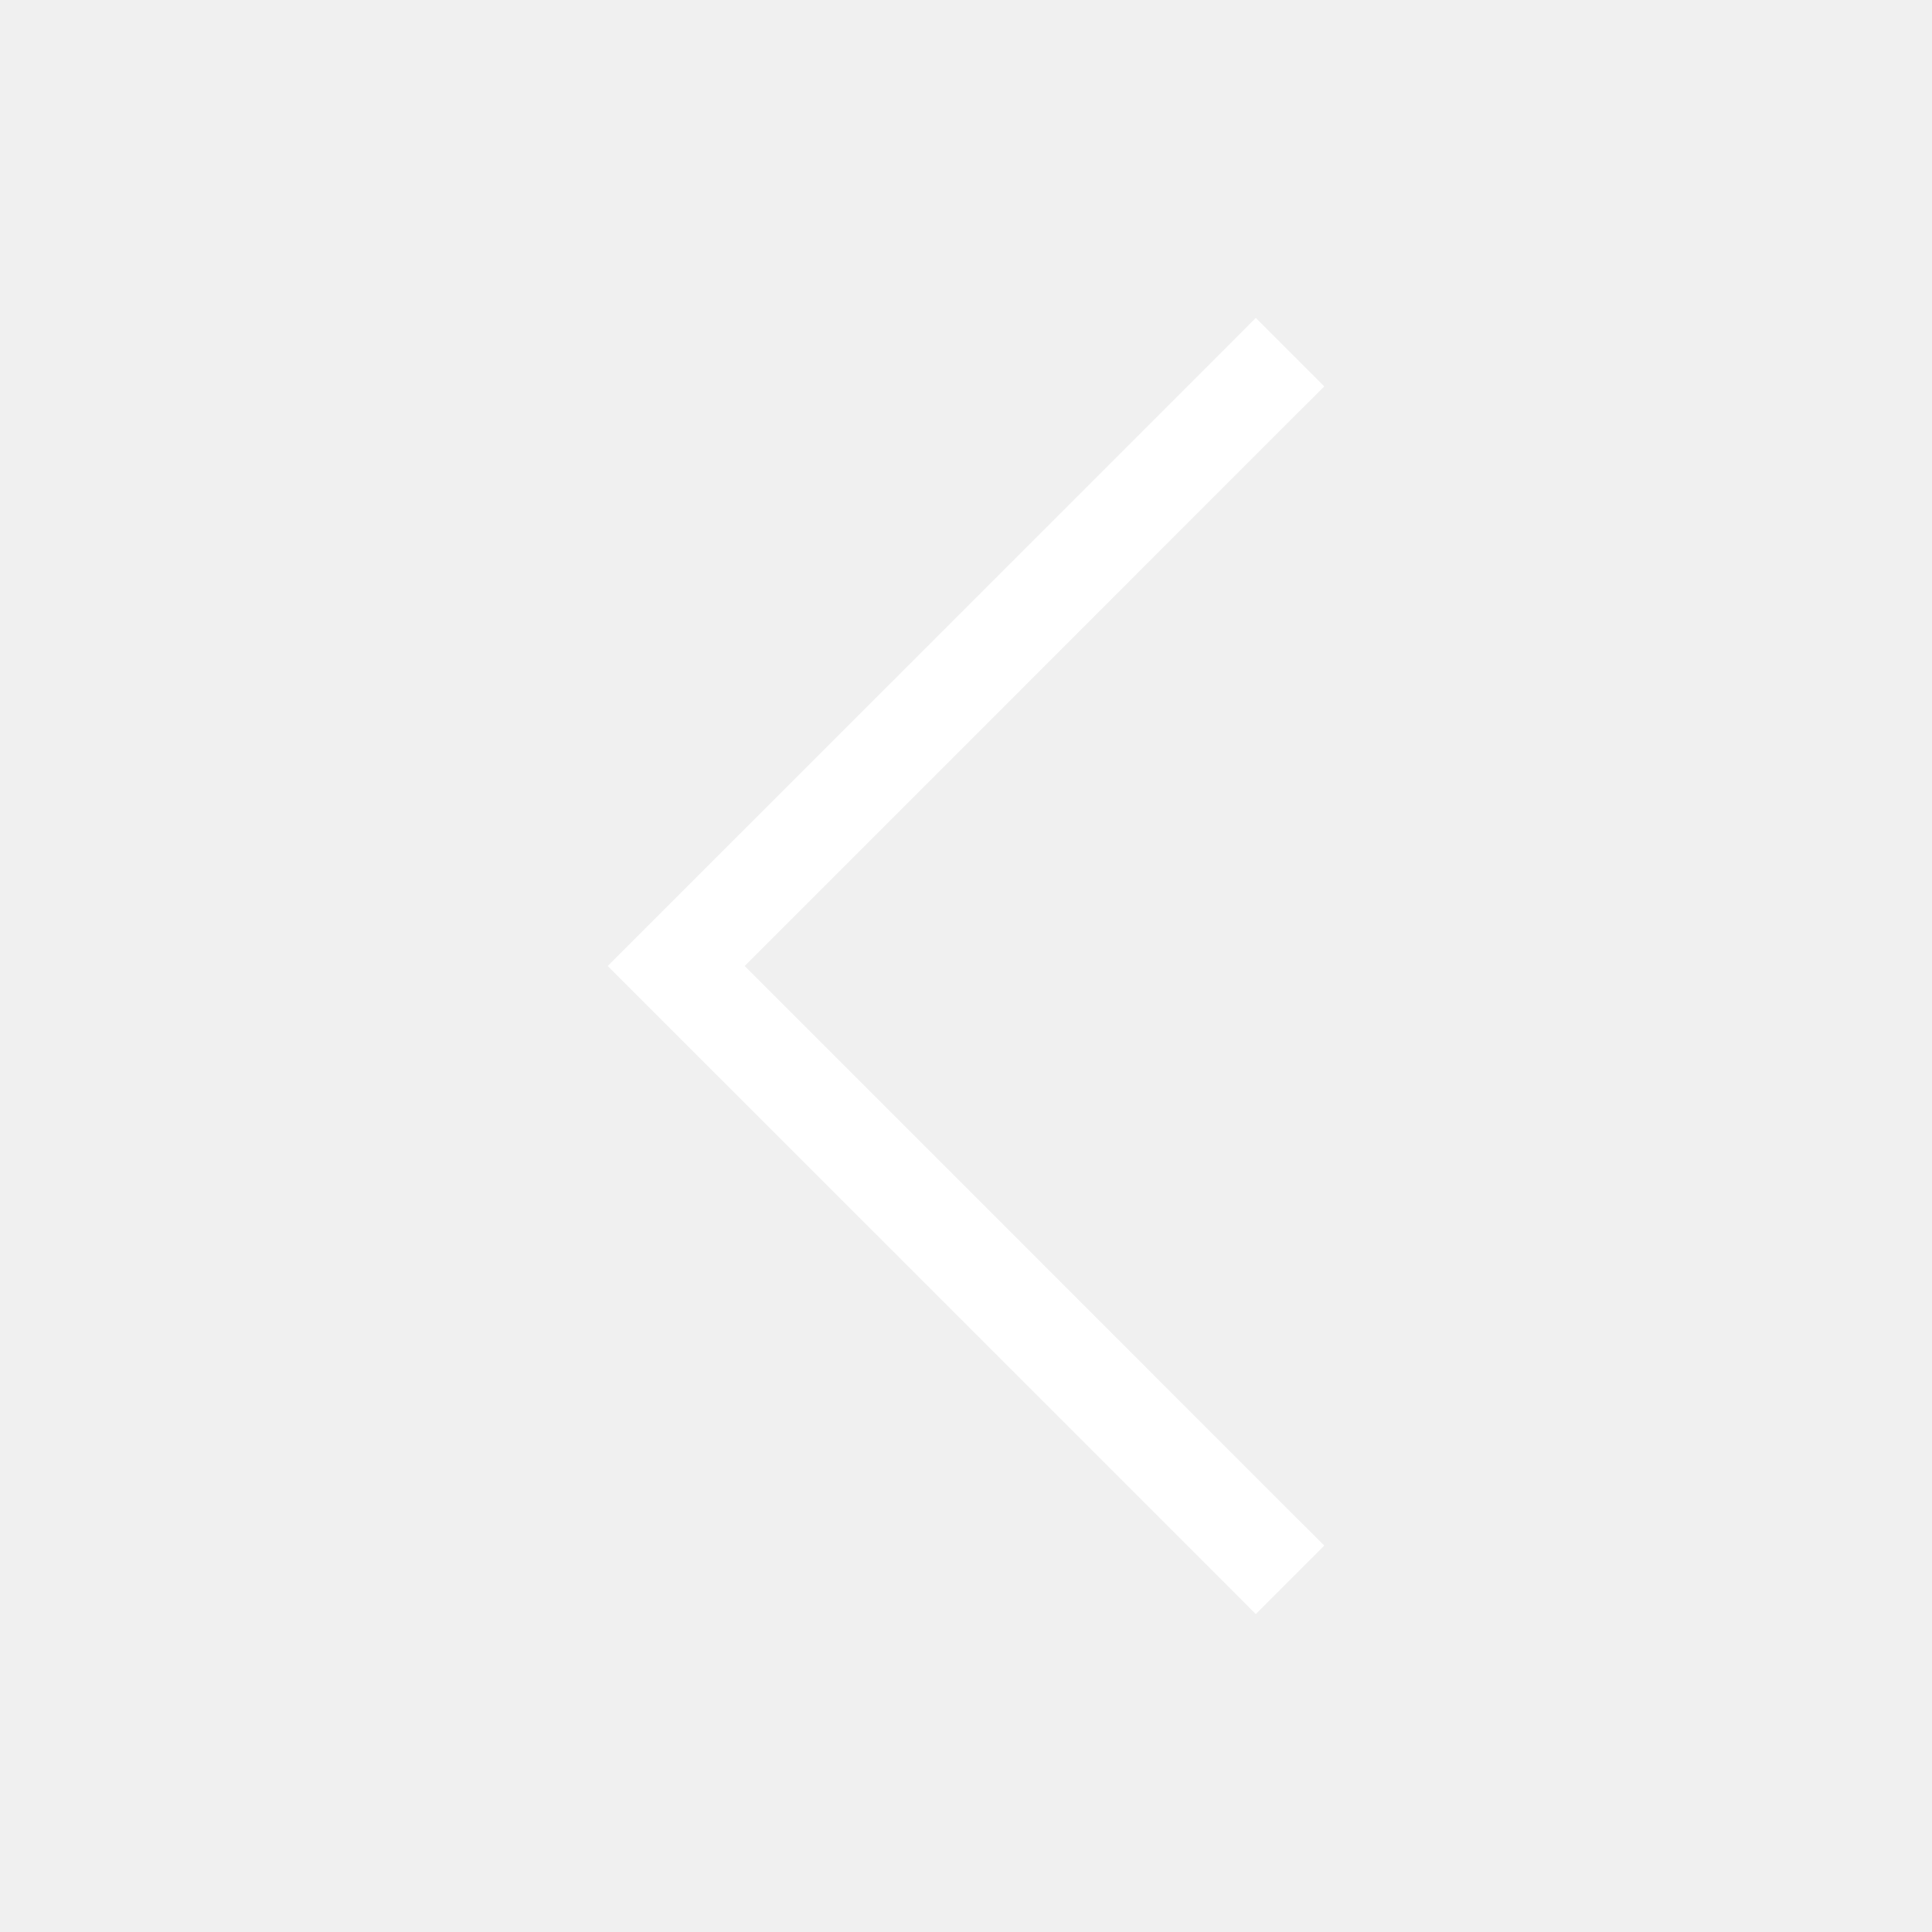
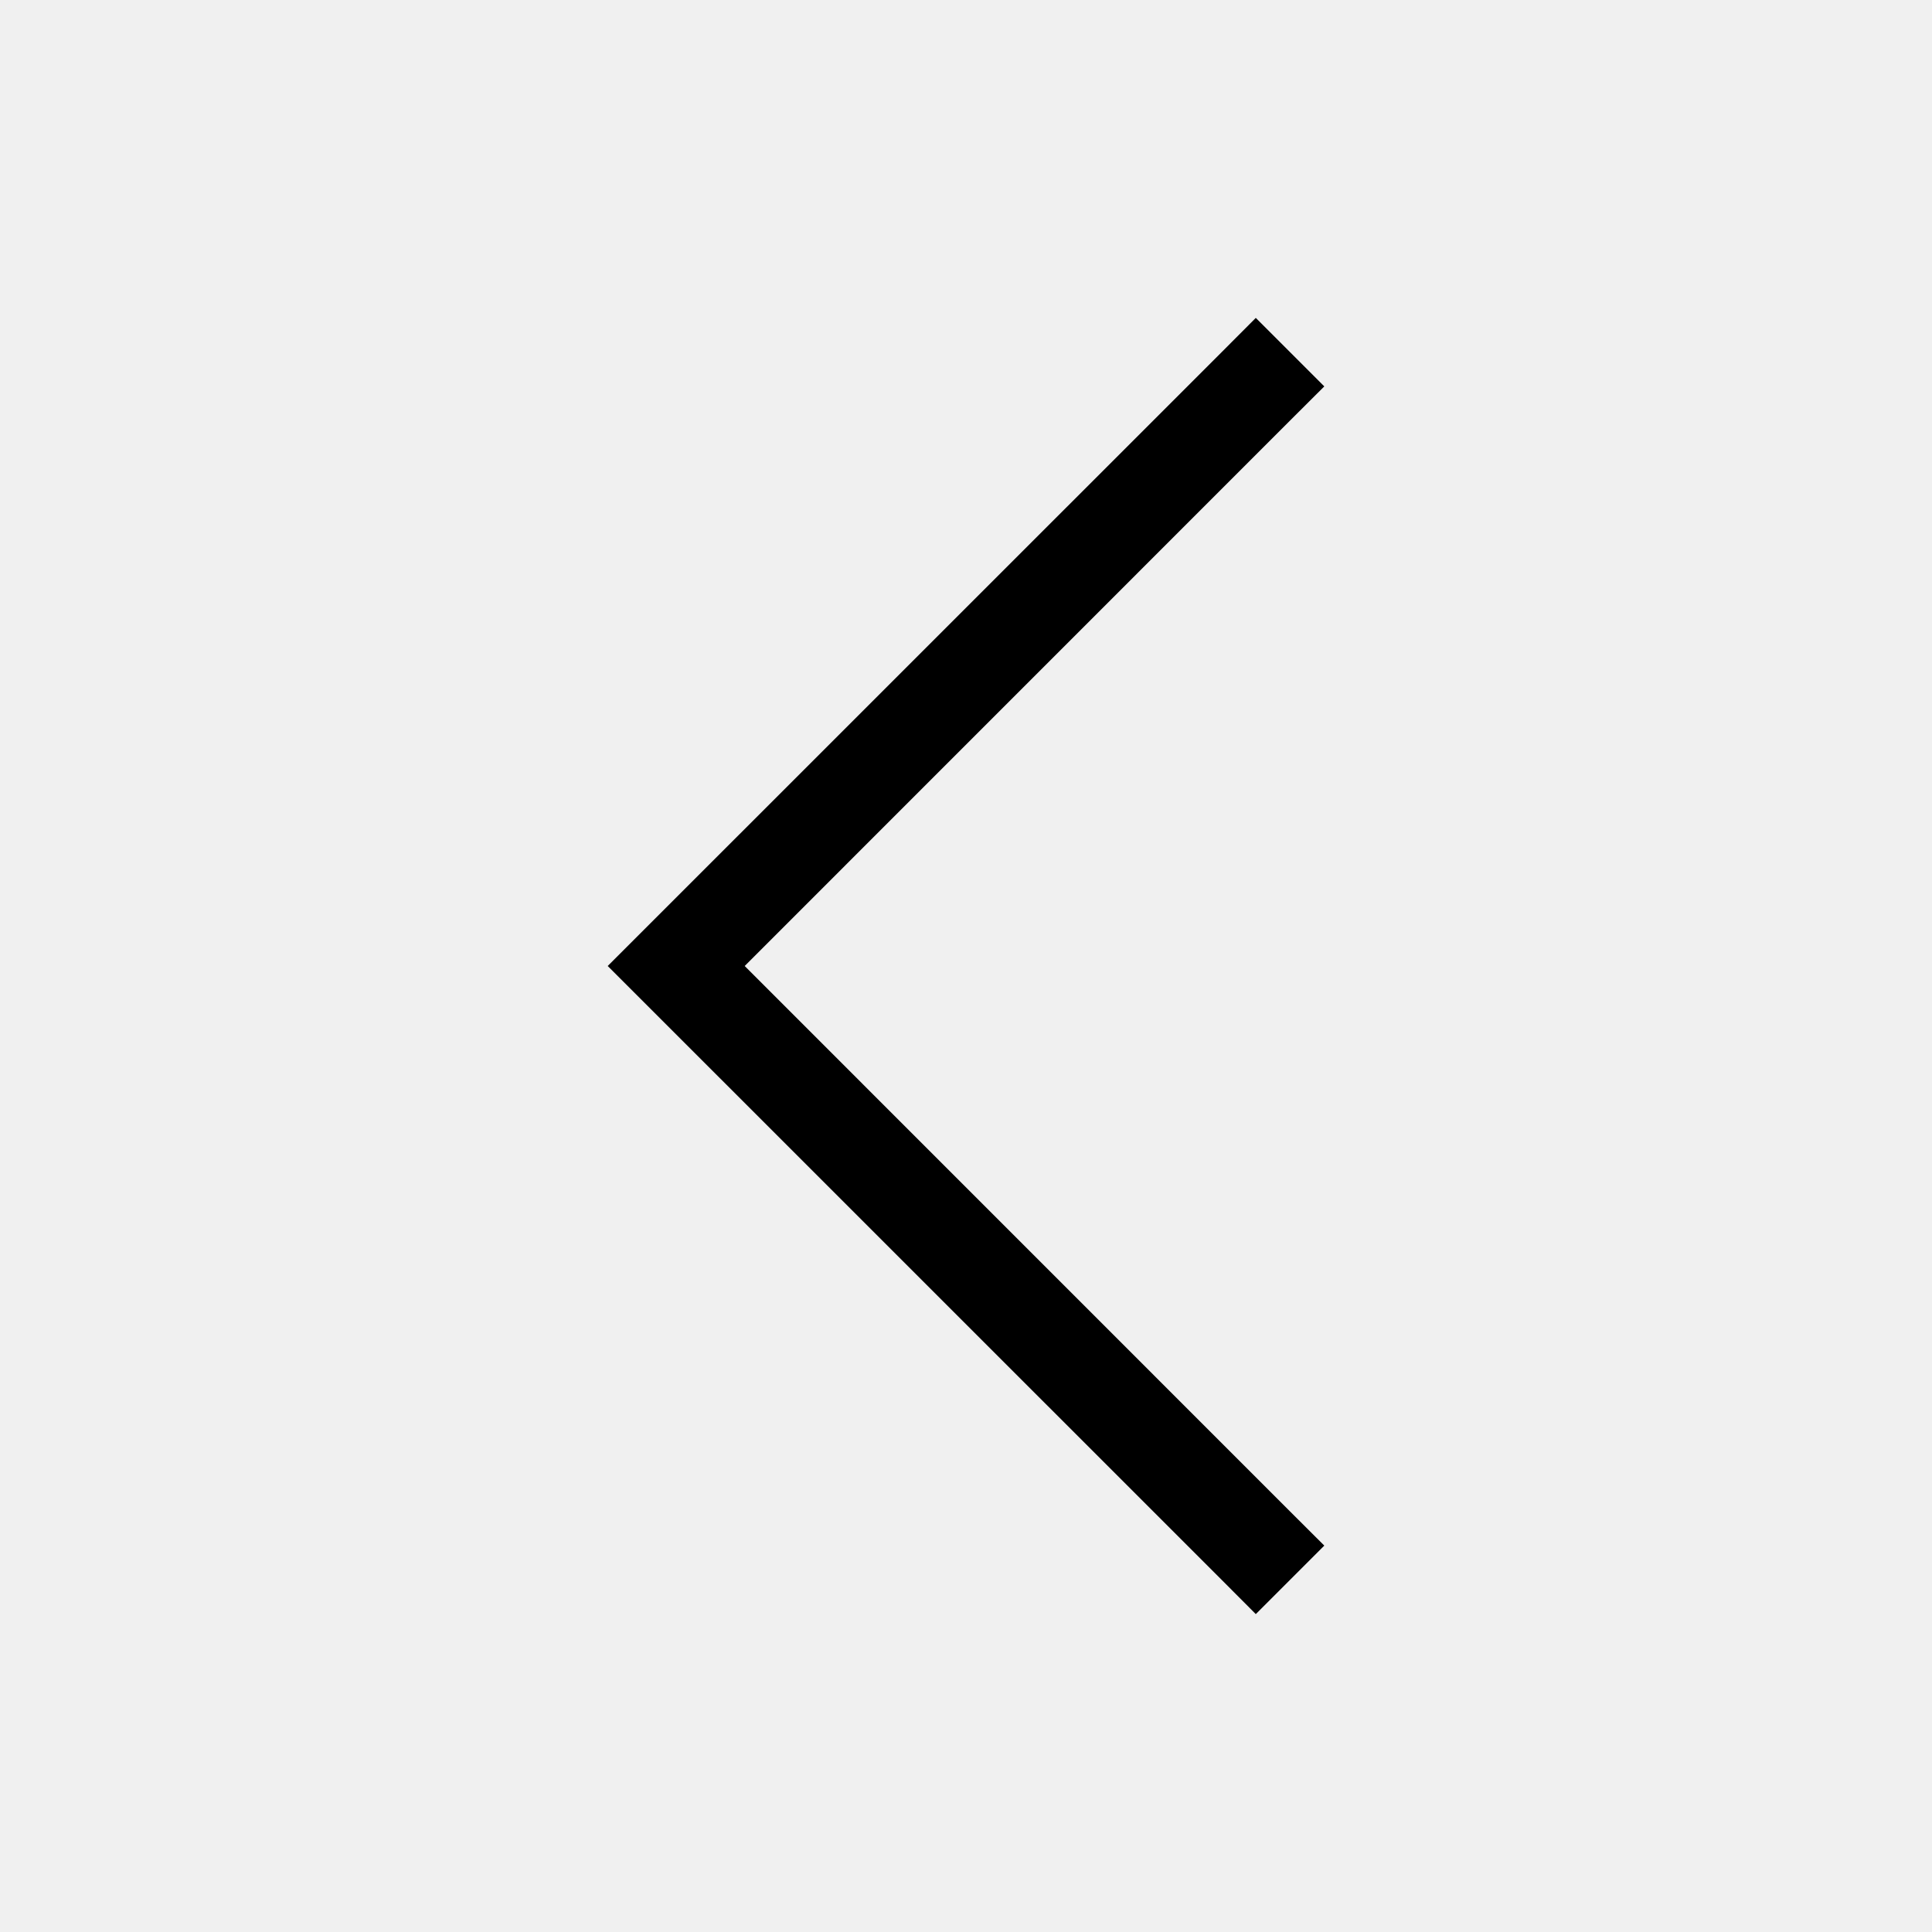
<svg xmlns="http://www.w3.org/2000/svg" width="800px" height="800px" viewBox="0 0 20 20" version="1.1">
  <g id="layer1">
-     <path d="M 13 3.291 L 12.646 3.646 L 6.291 10 L 12.646 16.354 L 13 16.709 L 13.709 16 L 13.354 15.646 L 7.709 10 L 13.354 4.354 L 13.709 4 L 13 3.291 z " style="fill:#ffffff; fill-opacity:1; stroke:none; stroke-width:0px;" />
+     <path d="M 13 3.291 L 12.646 3.646 L 6.291 10 L 12.646 16.354 L 13 16.709 L 13.709 16 L 13.354 15.646 L 7.709 10 L 13.354 4.354 L 13.709 4 L 13 3.291 z " style="fill:#000000; fill-opacity:1; stroke:none; stroke-width:0px;" />
  </g>
</svg>
